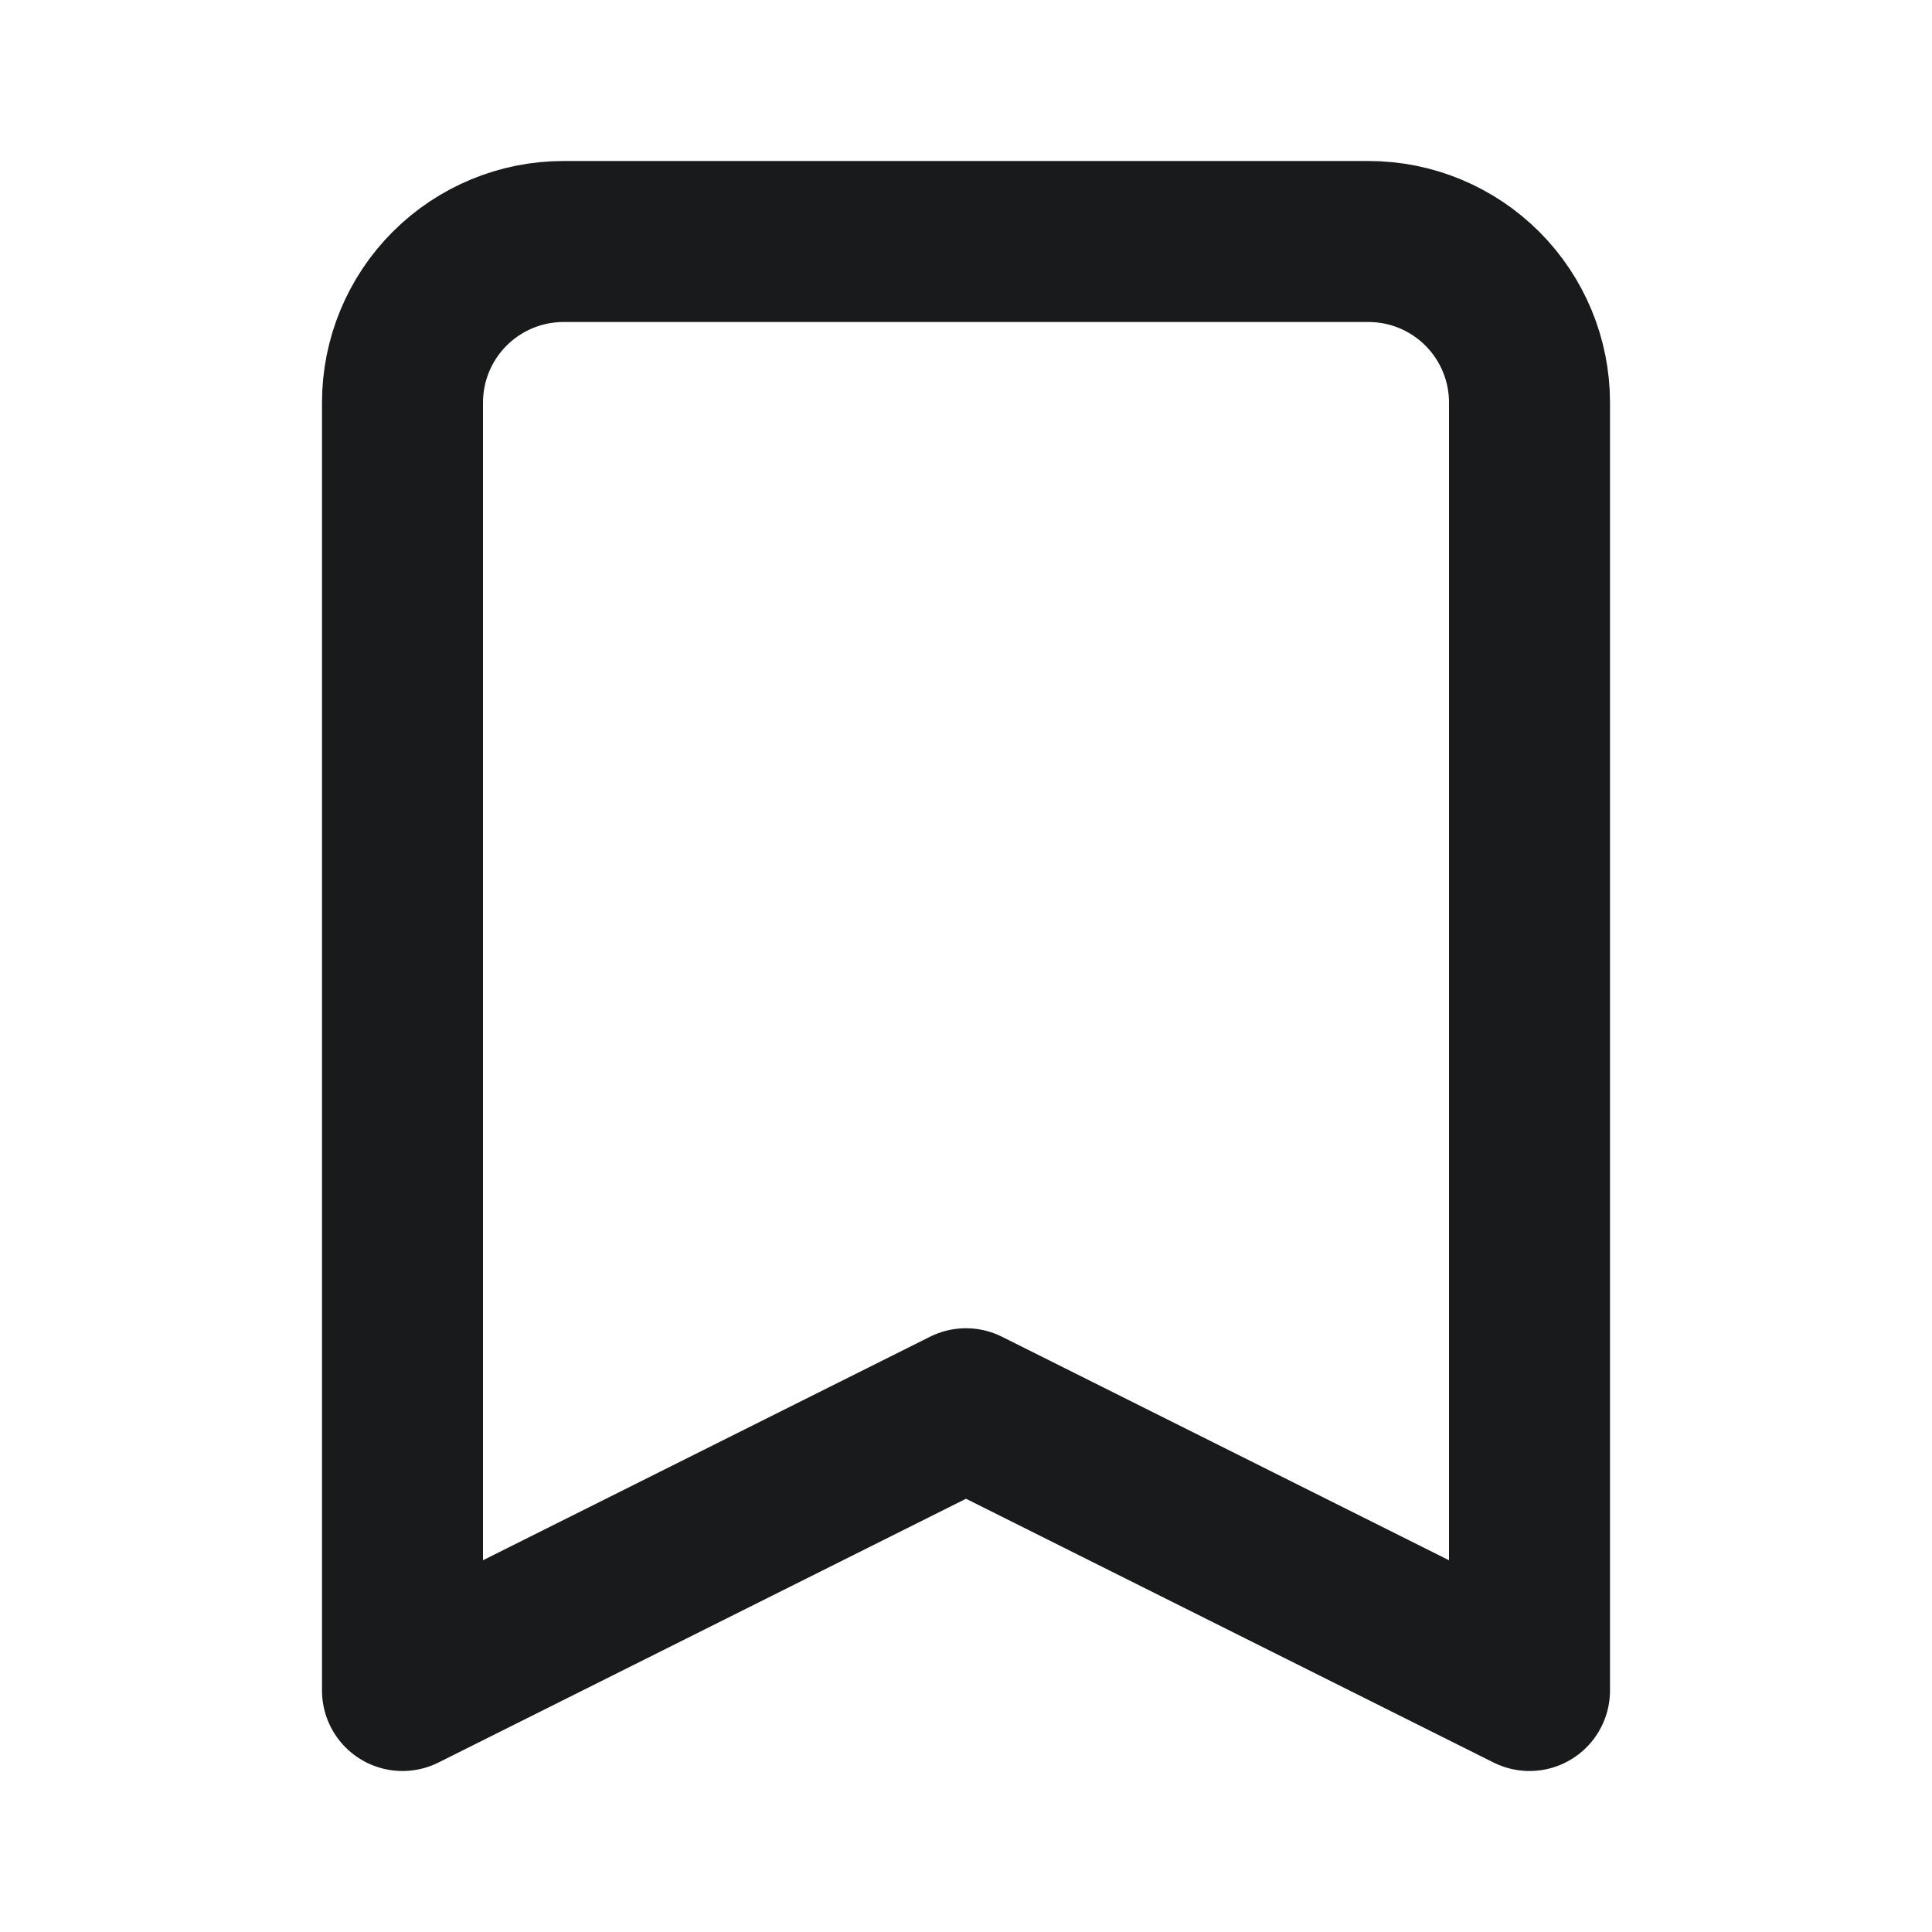
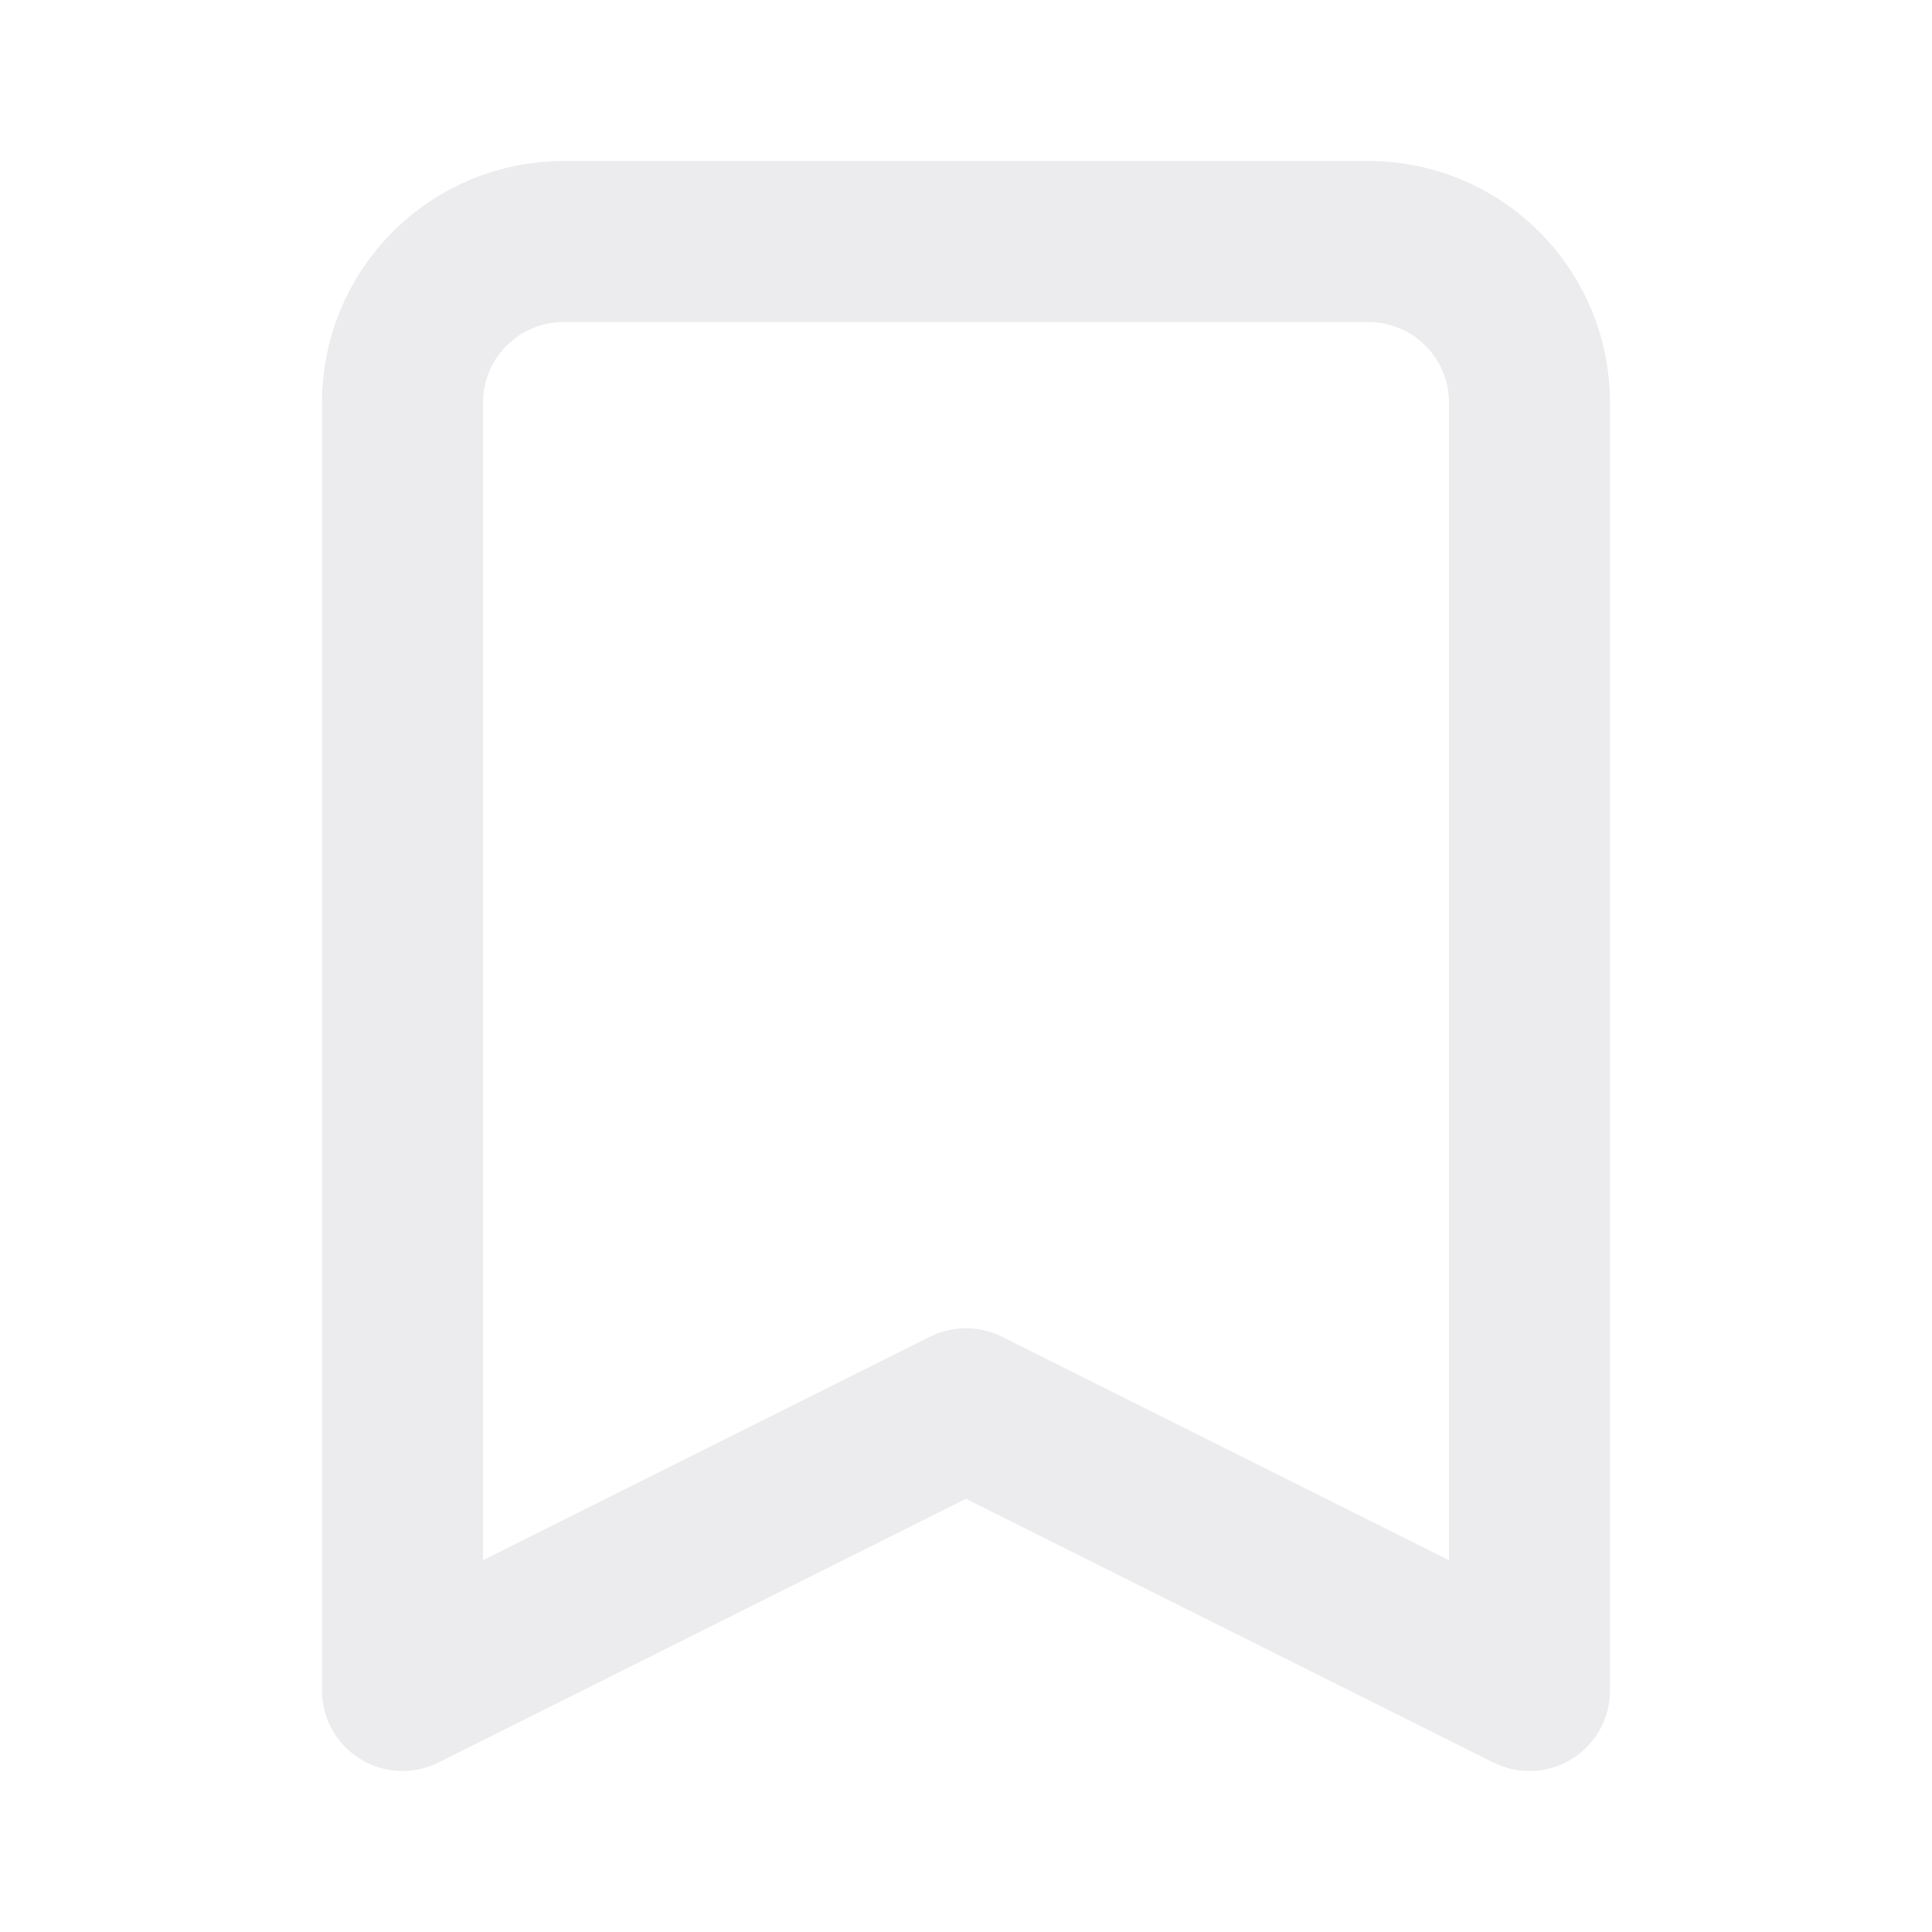
<svg xmlns="http://www.w3.org/2000/svg" width="24" height="24" viewBox="0 0 24 24" fill="none">
-   <path d="M5.586 3.586C5.211 3.961 5 4.47 5 5V21L12 17.5L19 21V5C19 4.47 18.789 3.961 18.414 3.586C18.039 3.211 17.53 3 17 3H7C6.47 3 5.961 3.211 5.586 3.586Z" stroke="#181A1C" stroke-width="2" stroke-linecap="round" stroke-linejoin="round" />
+   <path d="M5.586 3.586C5.211 3.961 5 4.47 5 5V21L12 17.5L19 21V5C19 4.47 18.789 3.961 18.414 3.586C18.039 3.211 17.53 3 17 3H7C6.47 3 5.961 3.211 5.586 3.586Z" stroke="#ecebed" stroke-width="2" stroke-linecap="round" stroke-linejoin="round" />
</svg>
